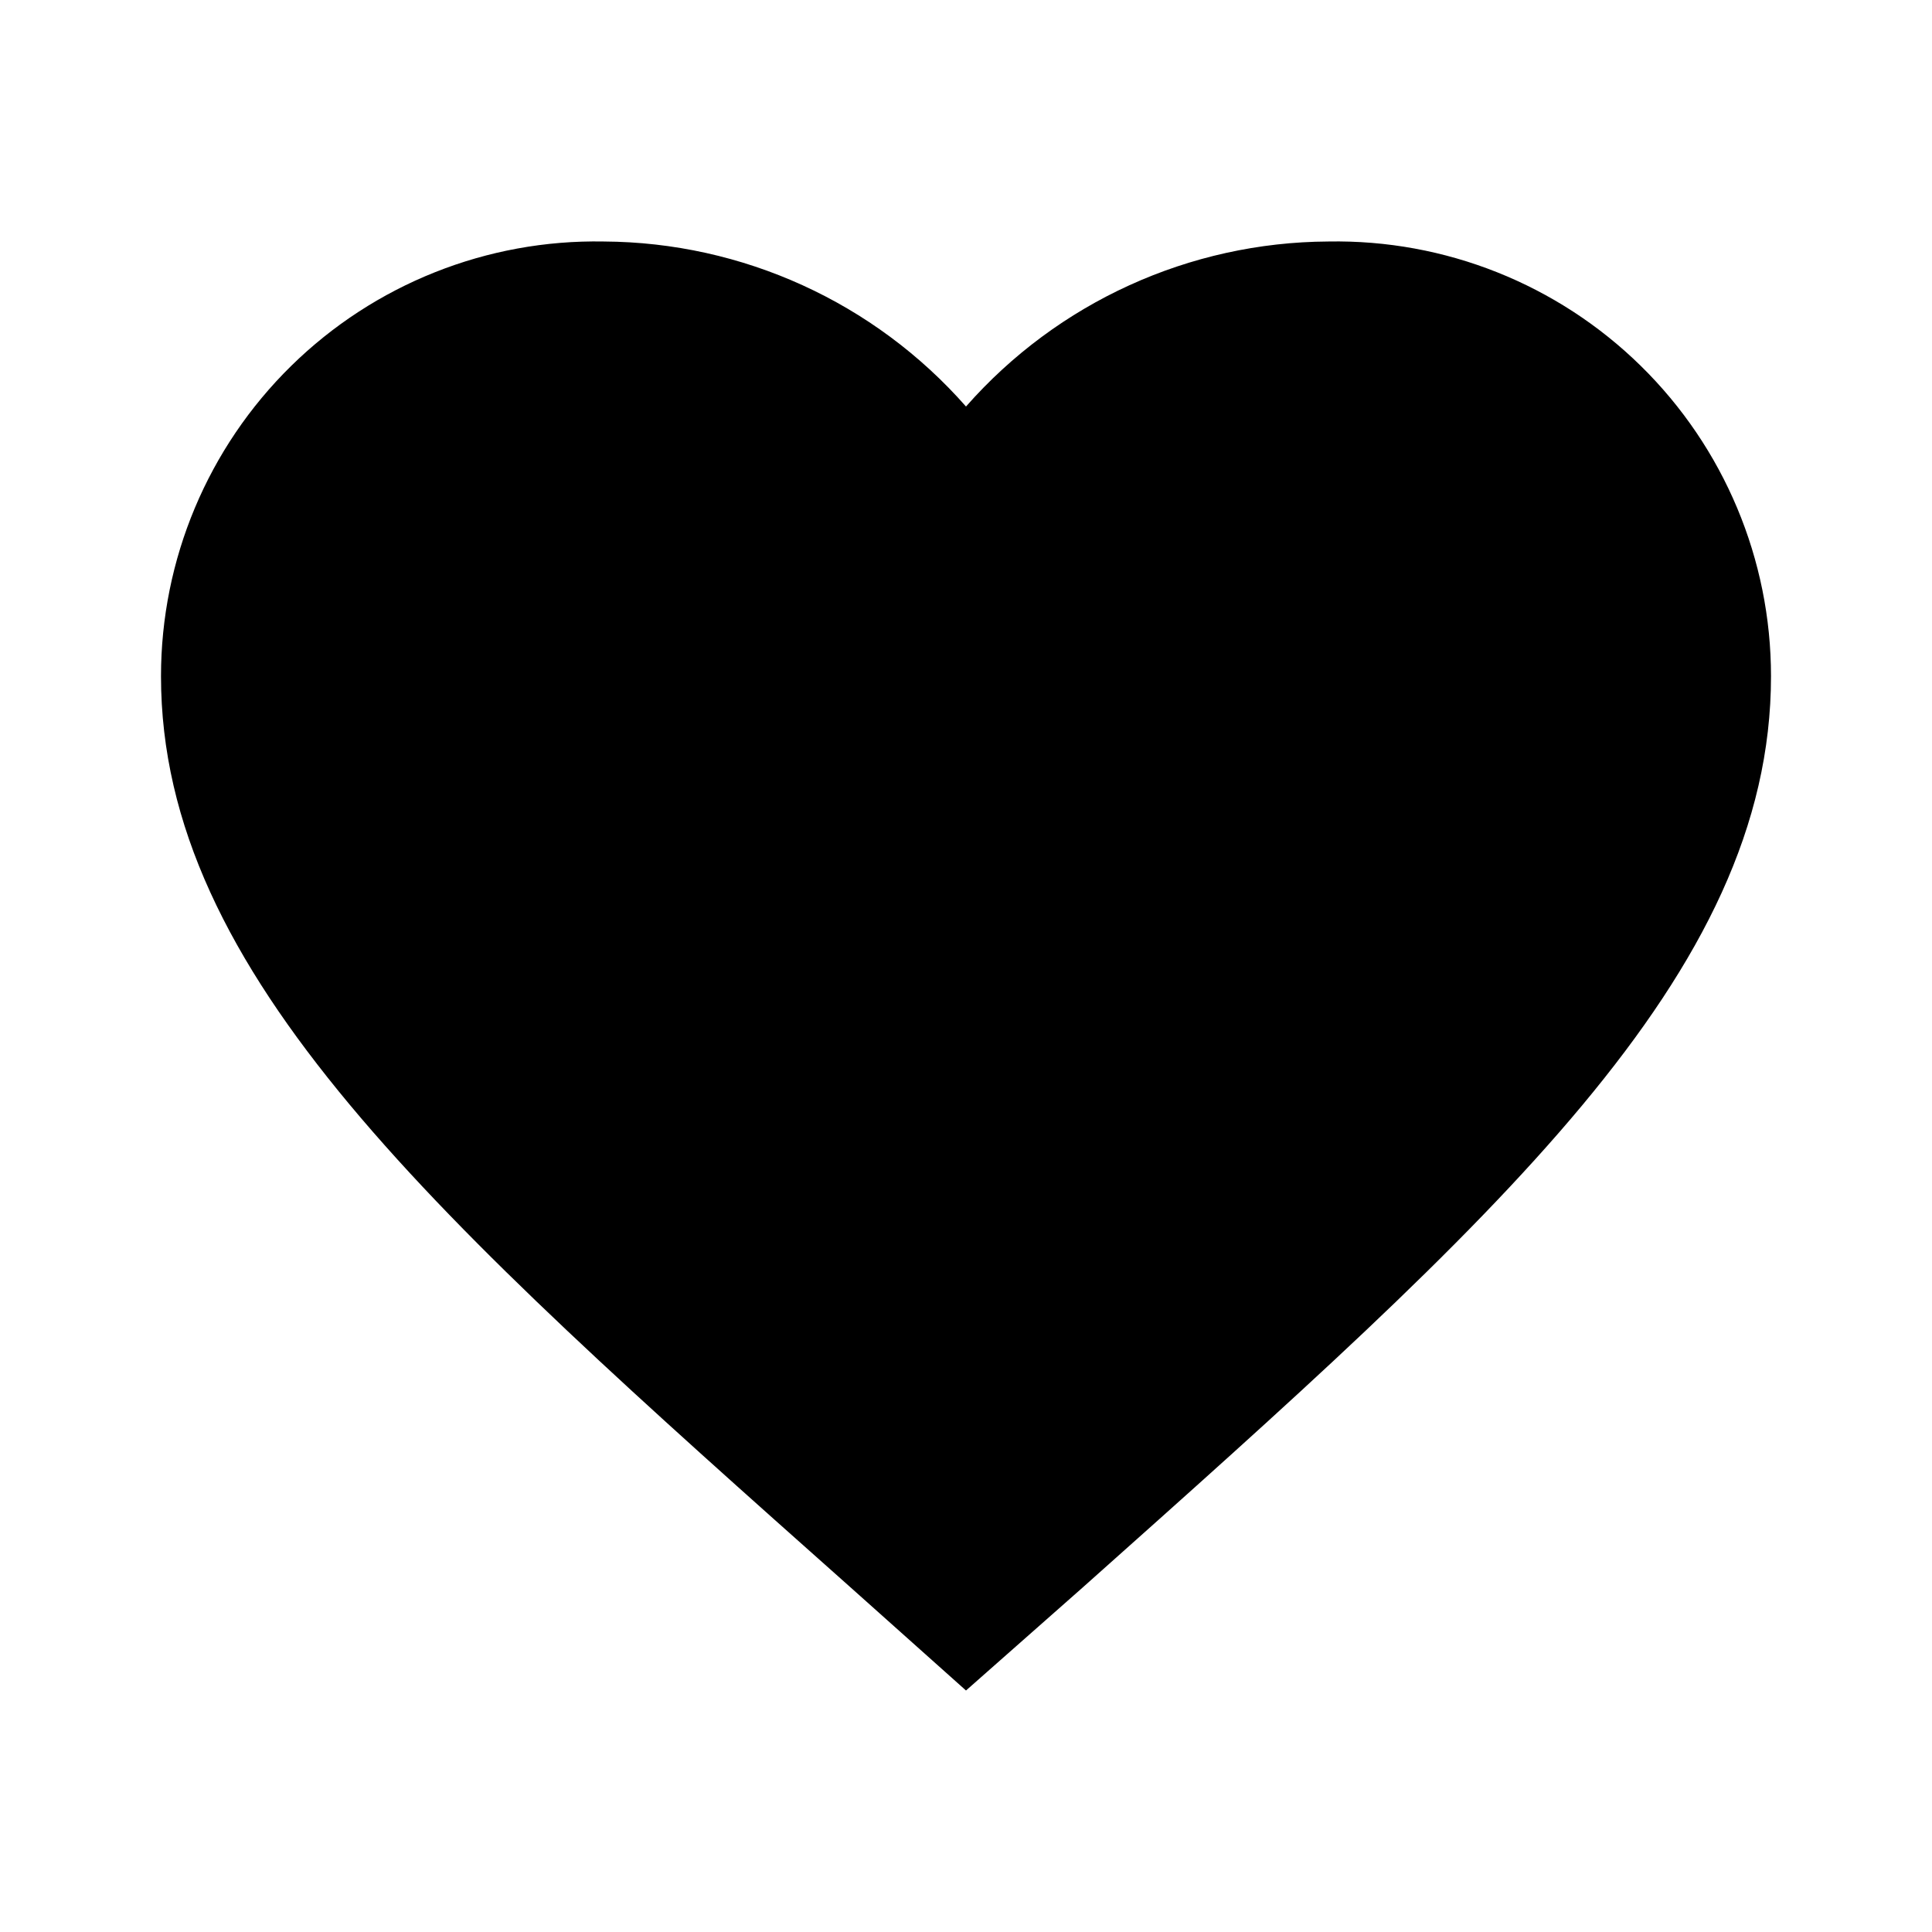
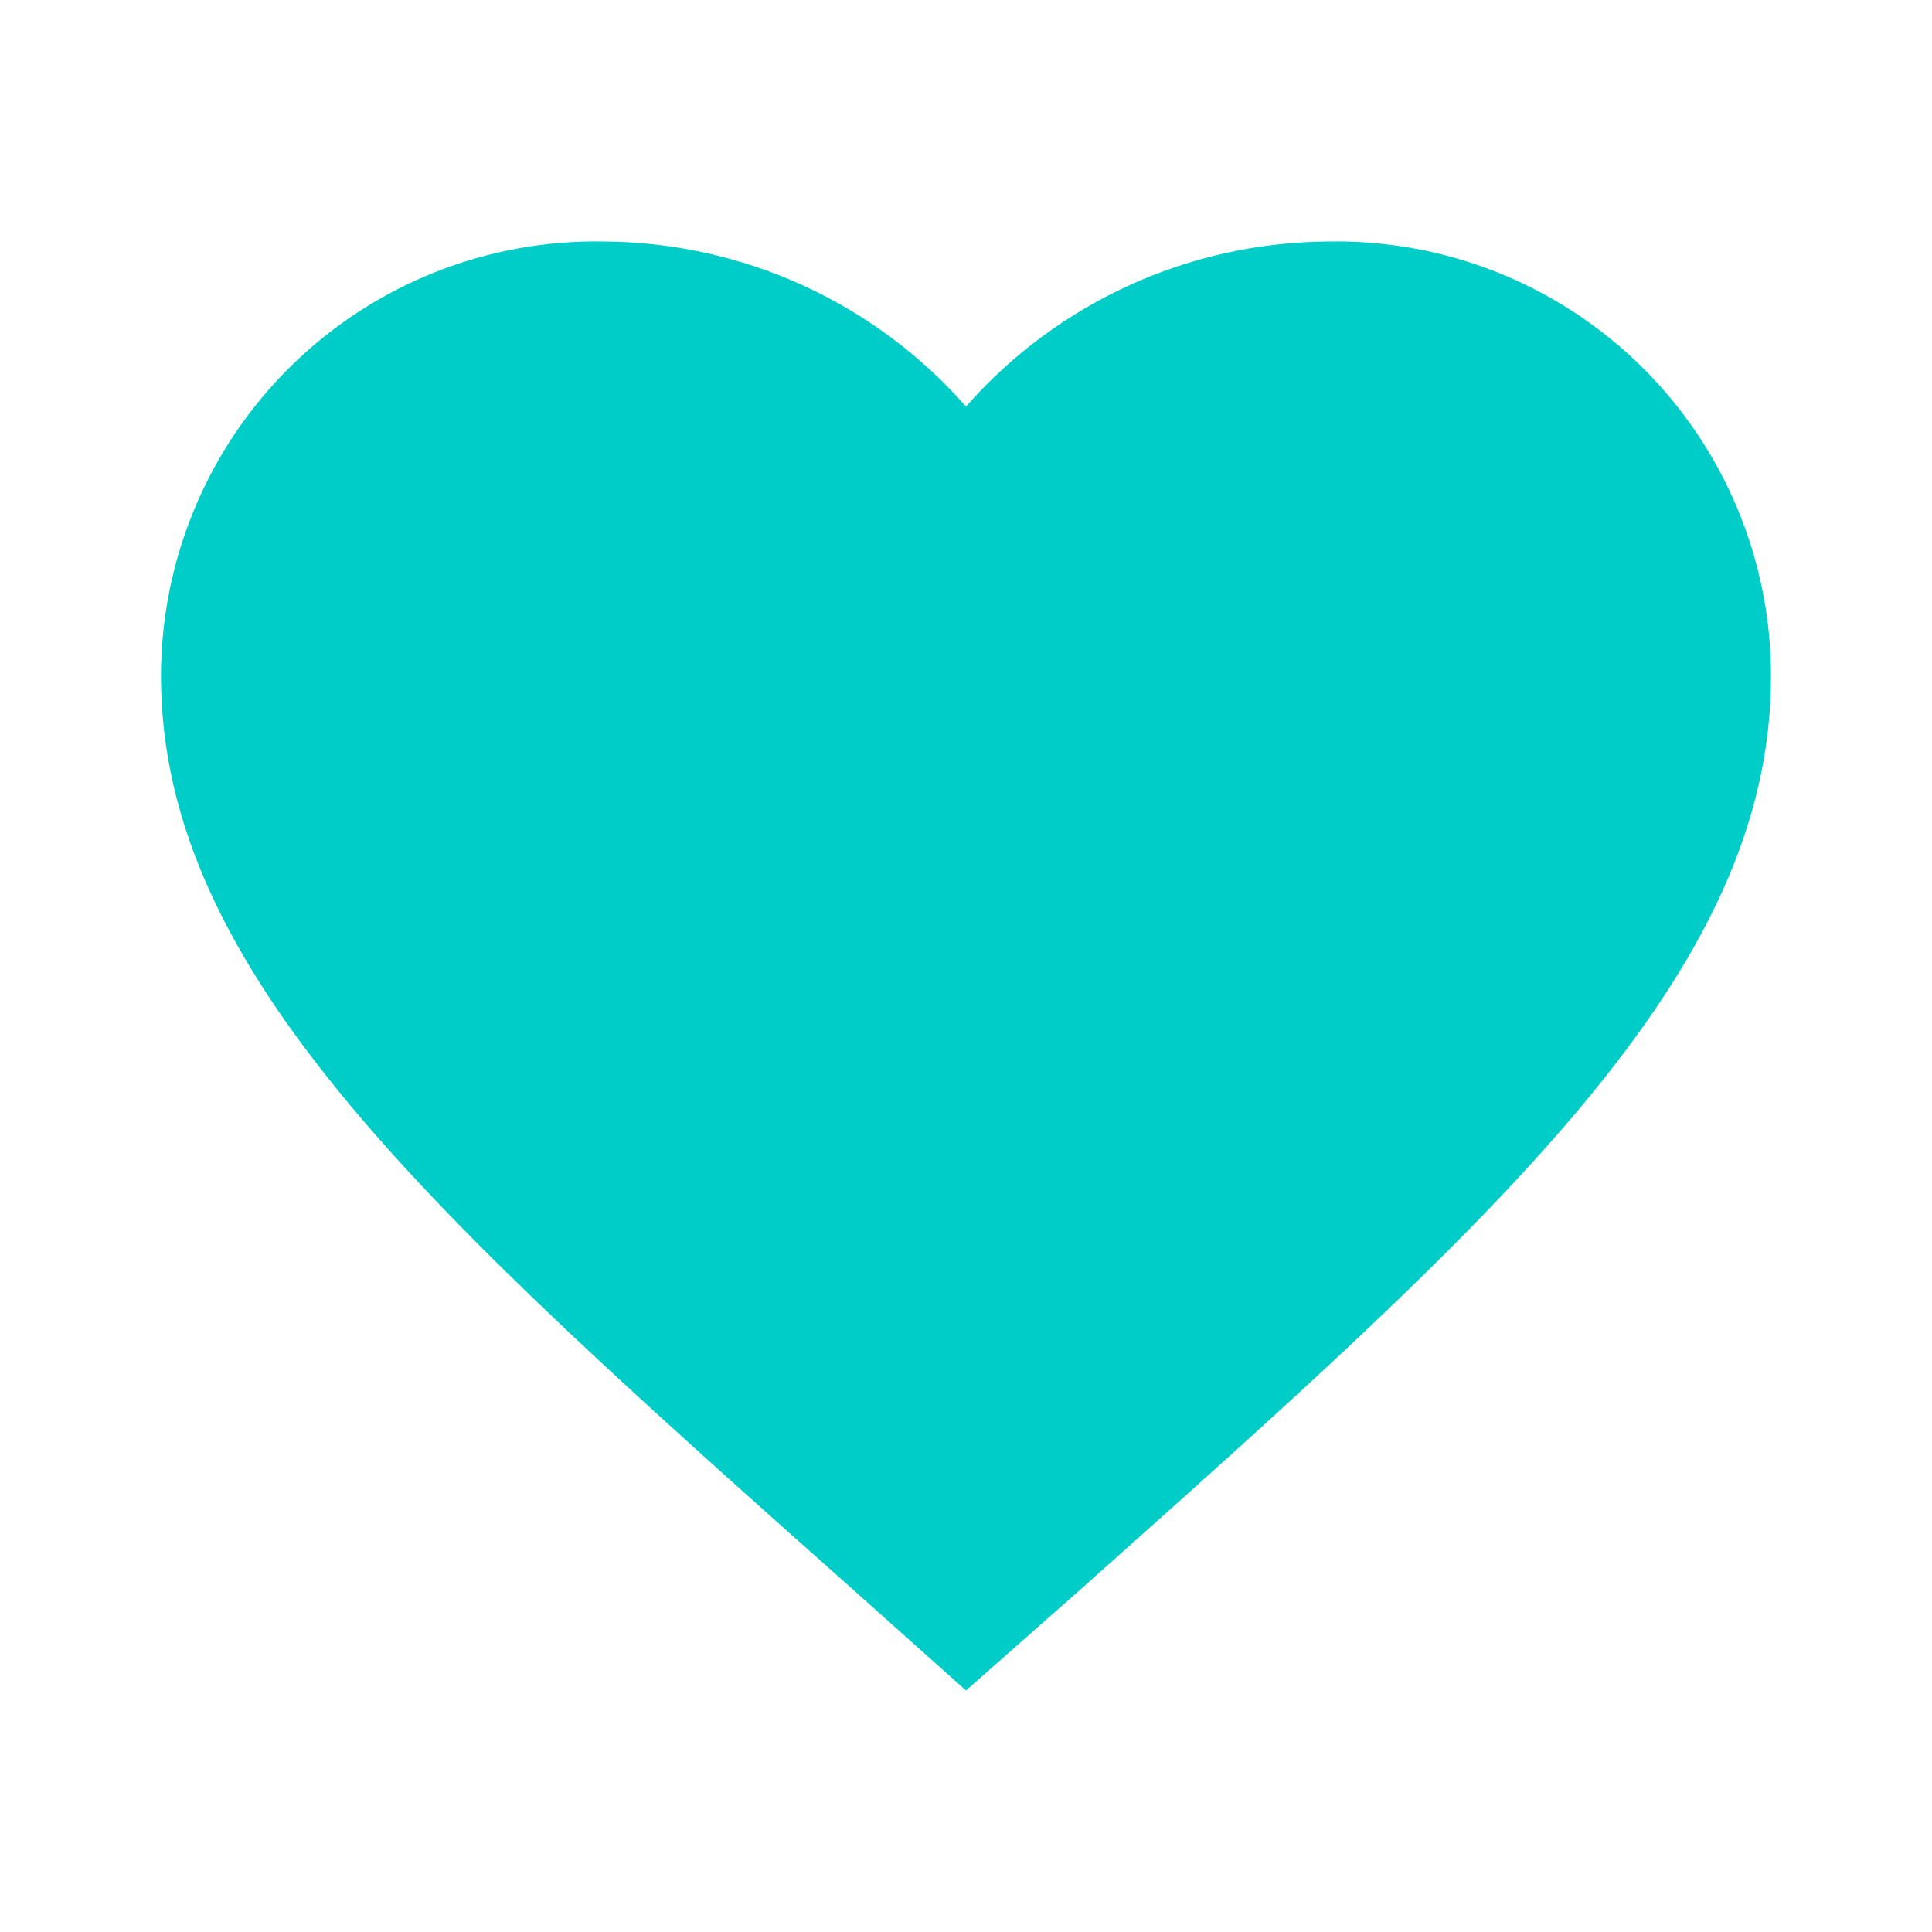
- <svg xmlns="http://www.w3.org/2000/svg" width="24" height="24" viewBox="0 0 24 24">
-   <defs>
-     <style>.a{fill:none;}</style>
+ <svg xmlns="http://www.w3.org/2000/svg" width="24" height="24" viewBox="0 0 24 24" version="1.1" id="svg2247">
+   <defs id="defs2241">
+     <style id="style2239">.a{fill:none;}</style>
  </defs>
-   <rect class="a" width="24" height="24" />
-   <path d="M10,18,8.55,16.705C3.4,12.124,0,9.1,0,5.4A5.4,5.4,0,0,1,5.5,0,6.037,6.037,0,0,1,10,2.05,6.037,6.037,0,0,1,14.5,0,5.4,5.4,0,0,1,20,5.4c0,3.708-3.4,6.729-8.55,11.32Z" transform="translate(2 3)" />
+   <rect class="a" width="24" height="24" id="rect2243" />
+   <path d="M10,18,8.55,16.705C3.4,12.124,0,9.1,0,5.4A5.4,5.4,0,0,1,5.5,0,6.037,6.037,0,0,1,10,2.05,6.037,6.037,0,0,1,14.5,0,5.4,5.4,0,0,1,20,5.4c0,3.708-3.4,6.729-8.55,11.32Z" transform="translate(2 3)" id="path2245" style="fill:#00cdc7;fill-opacity:1" />
</svg>
